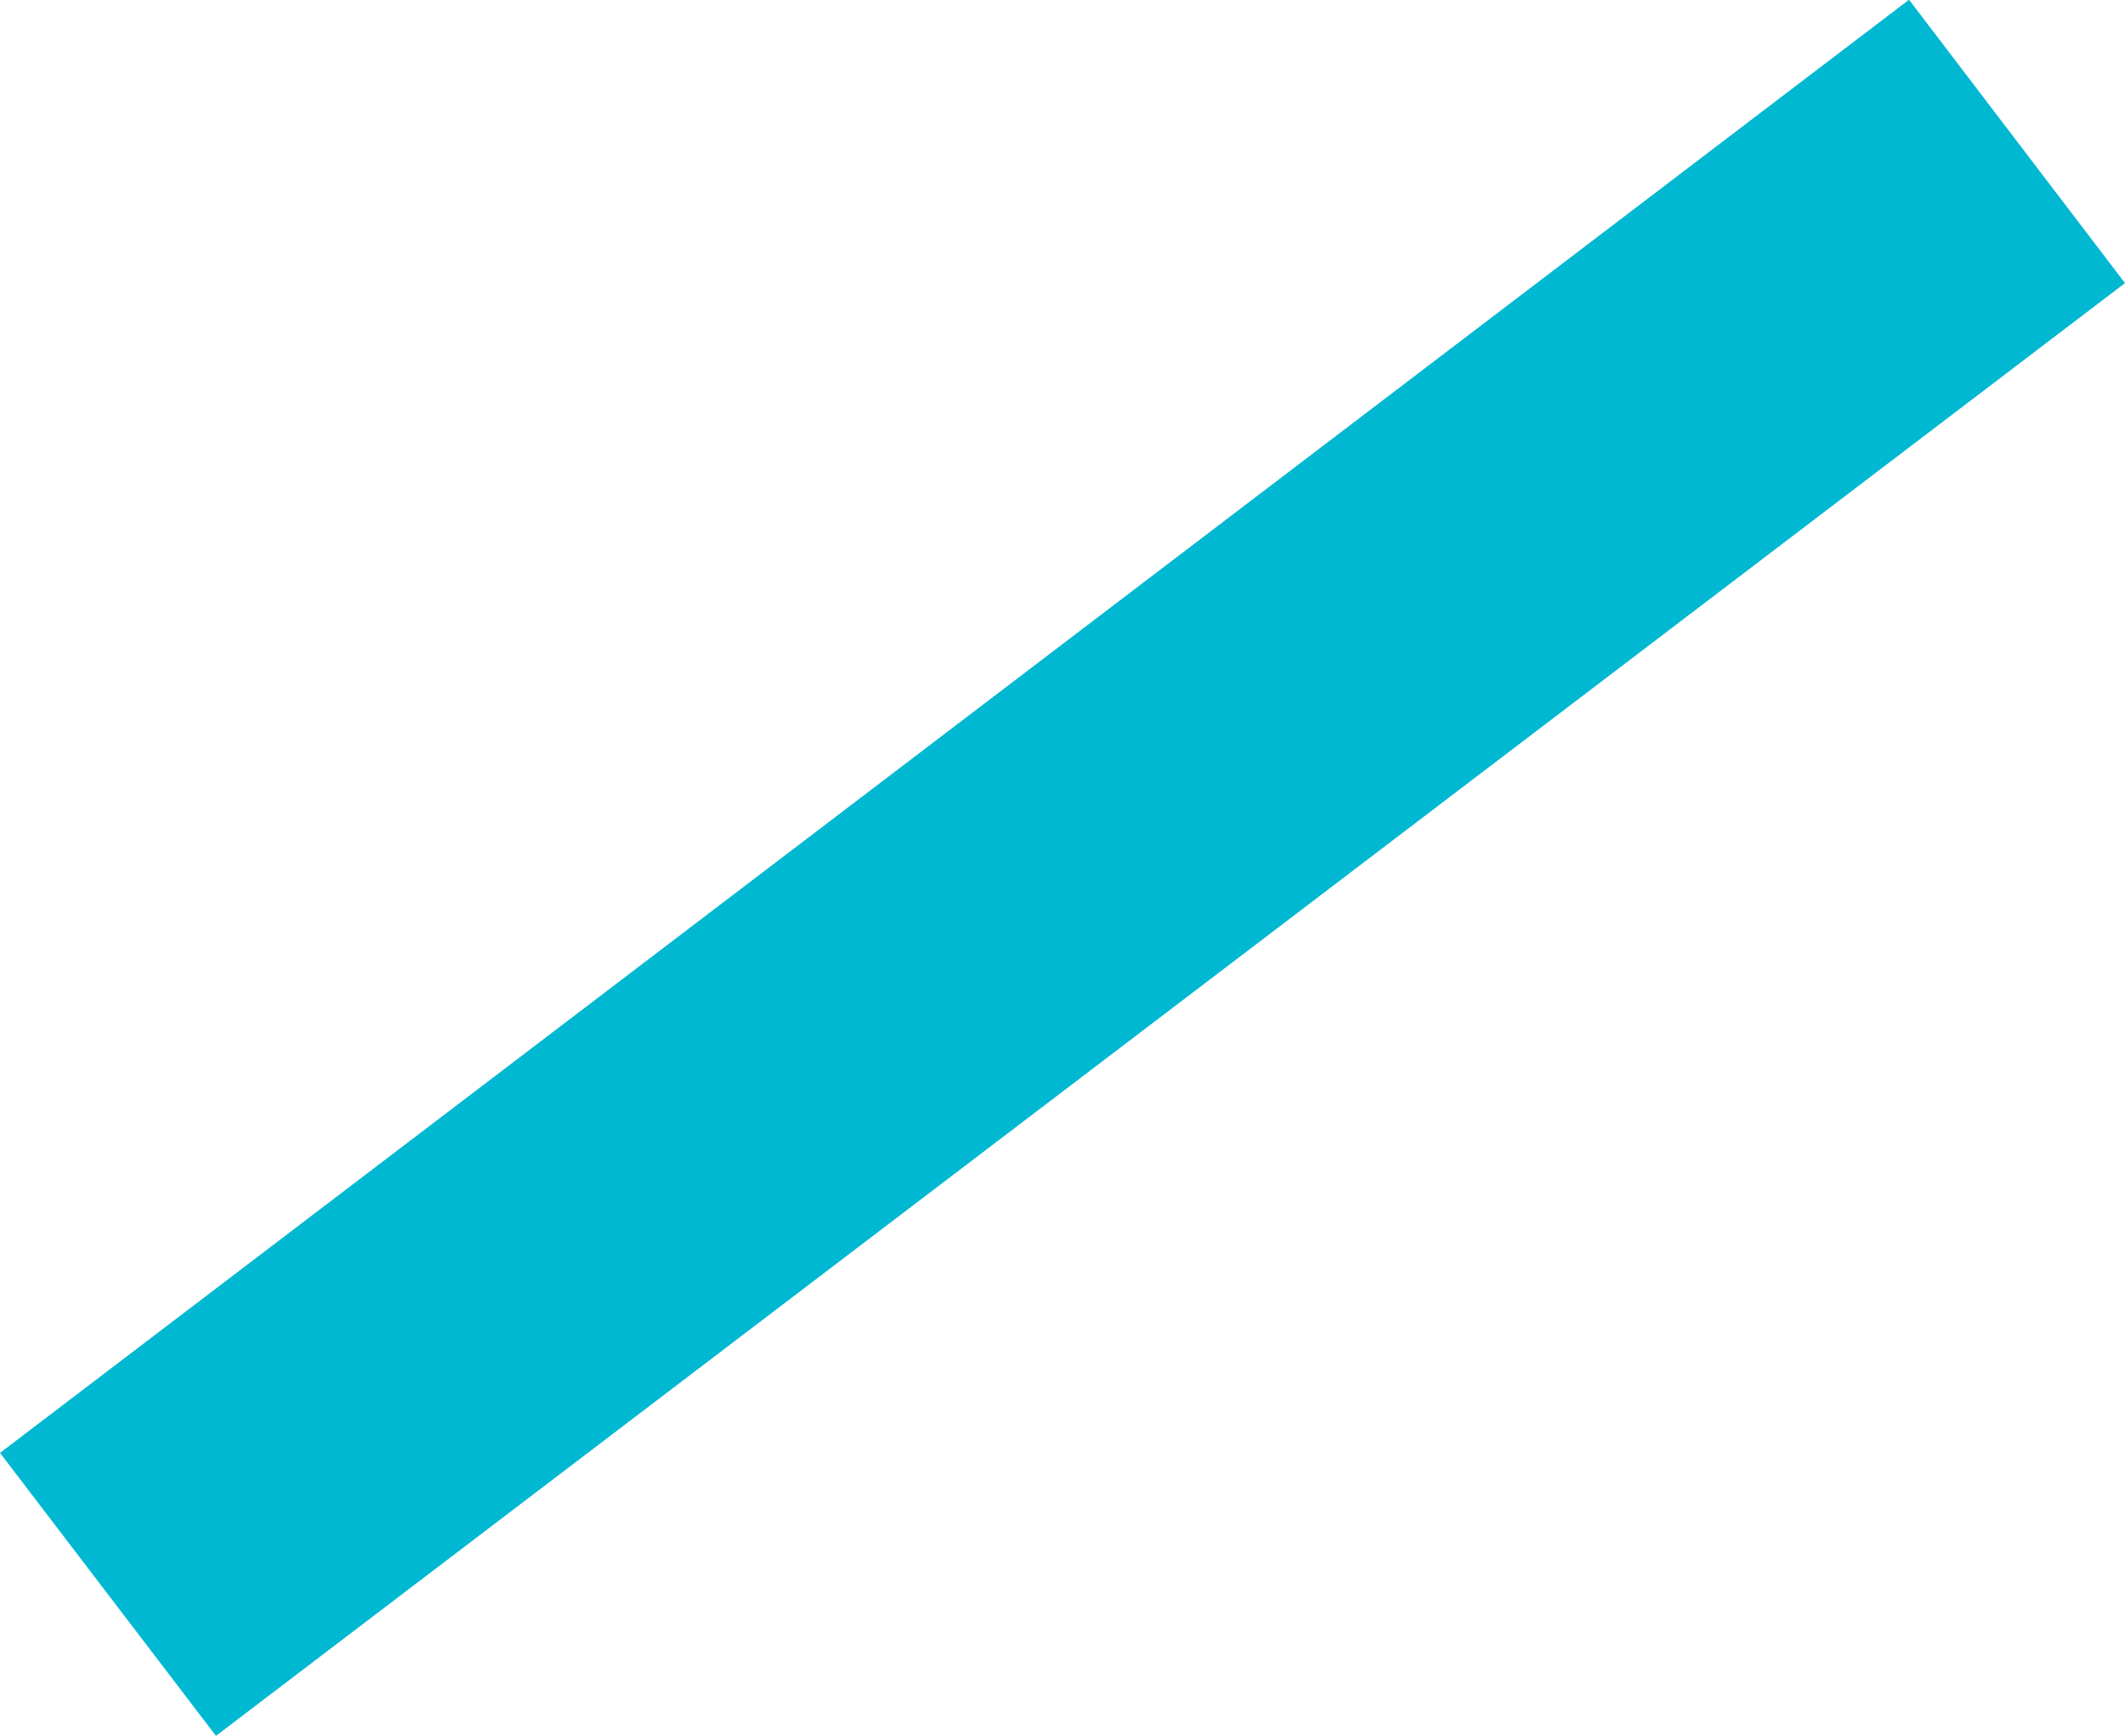
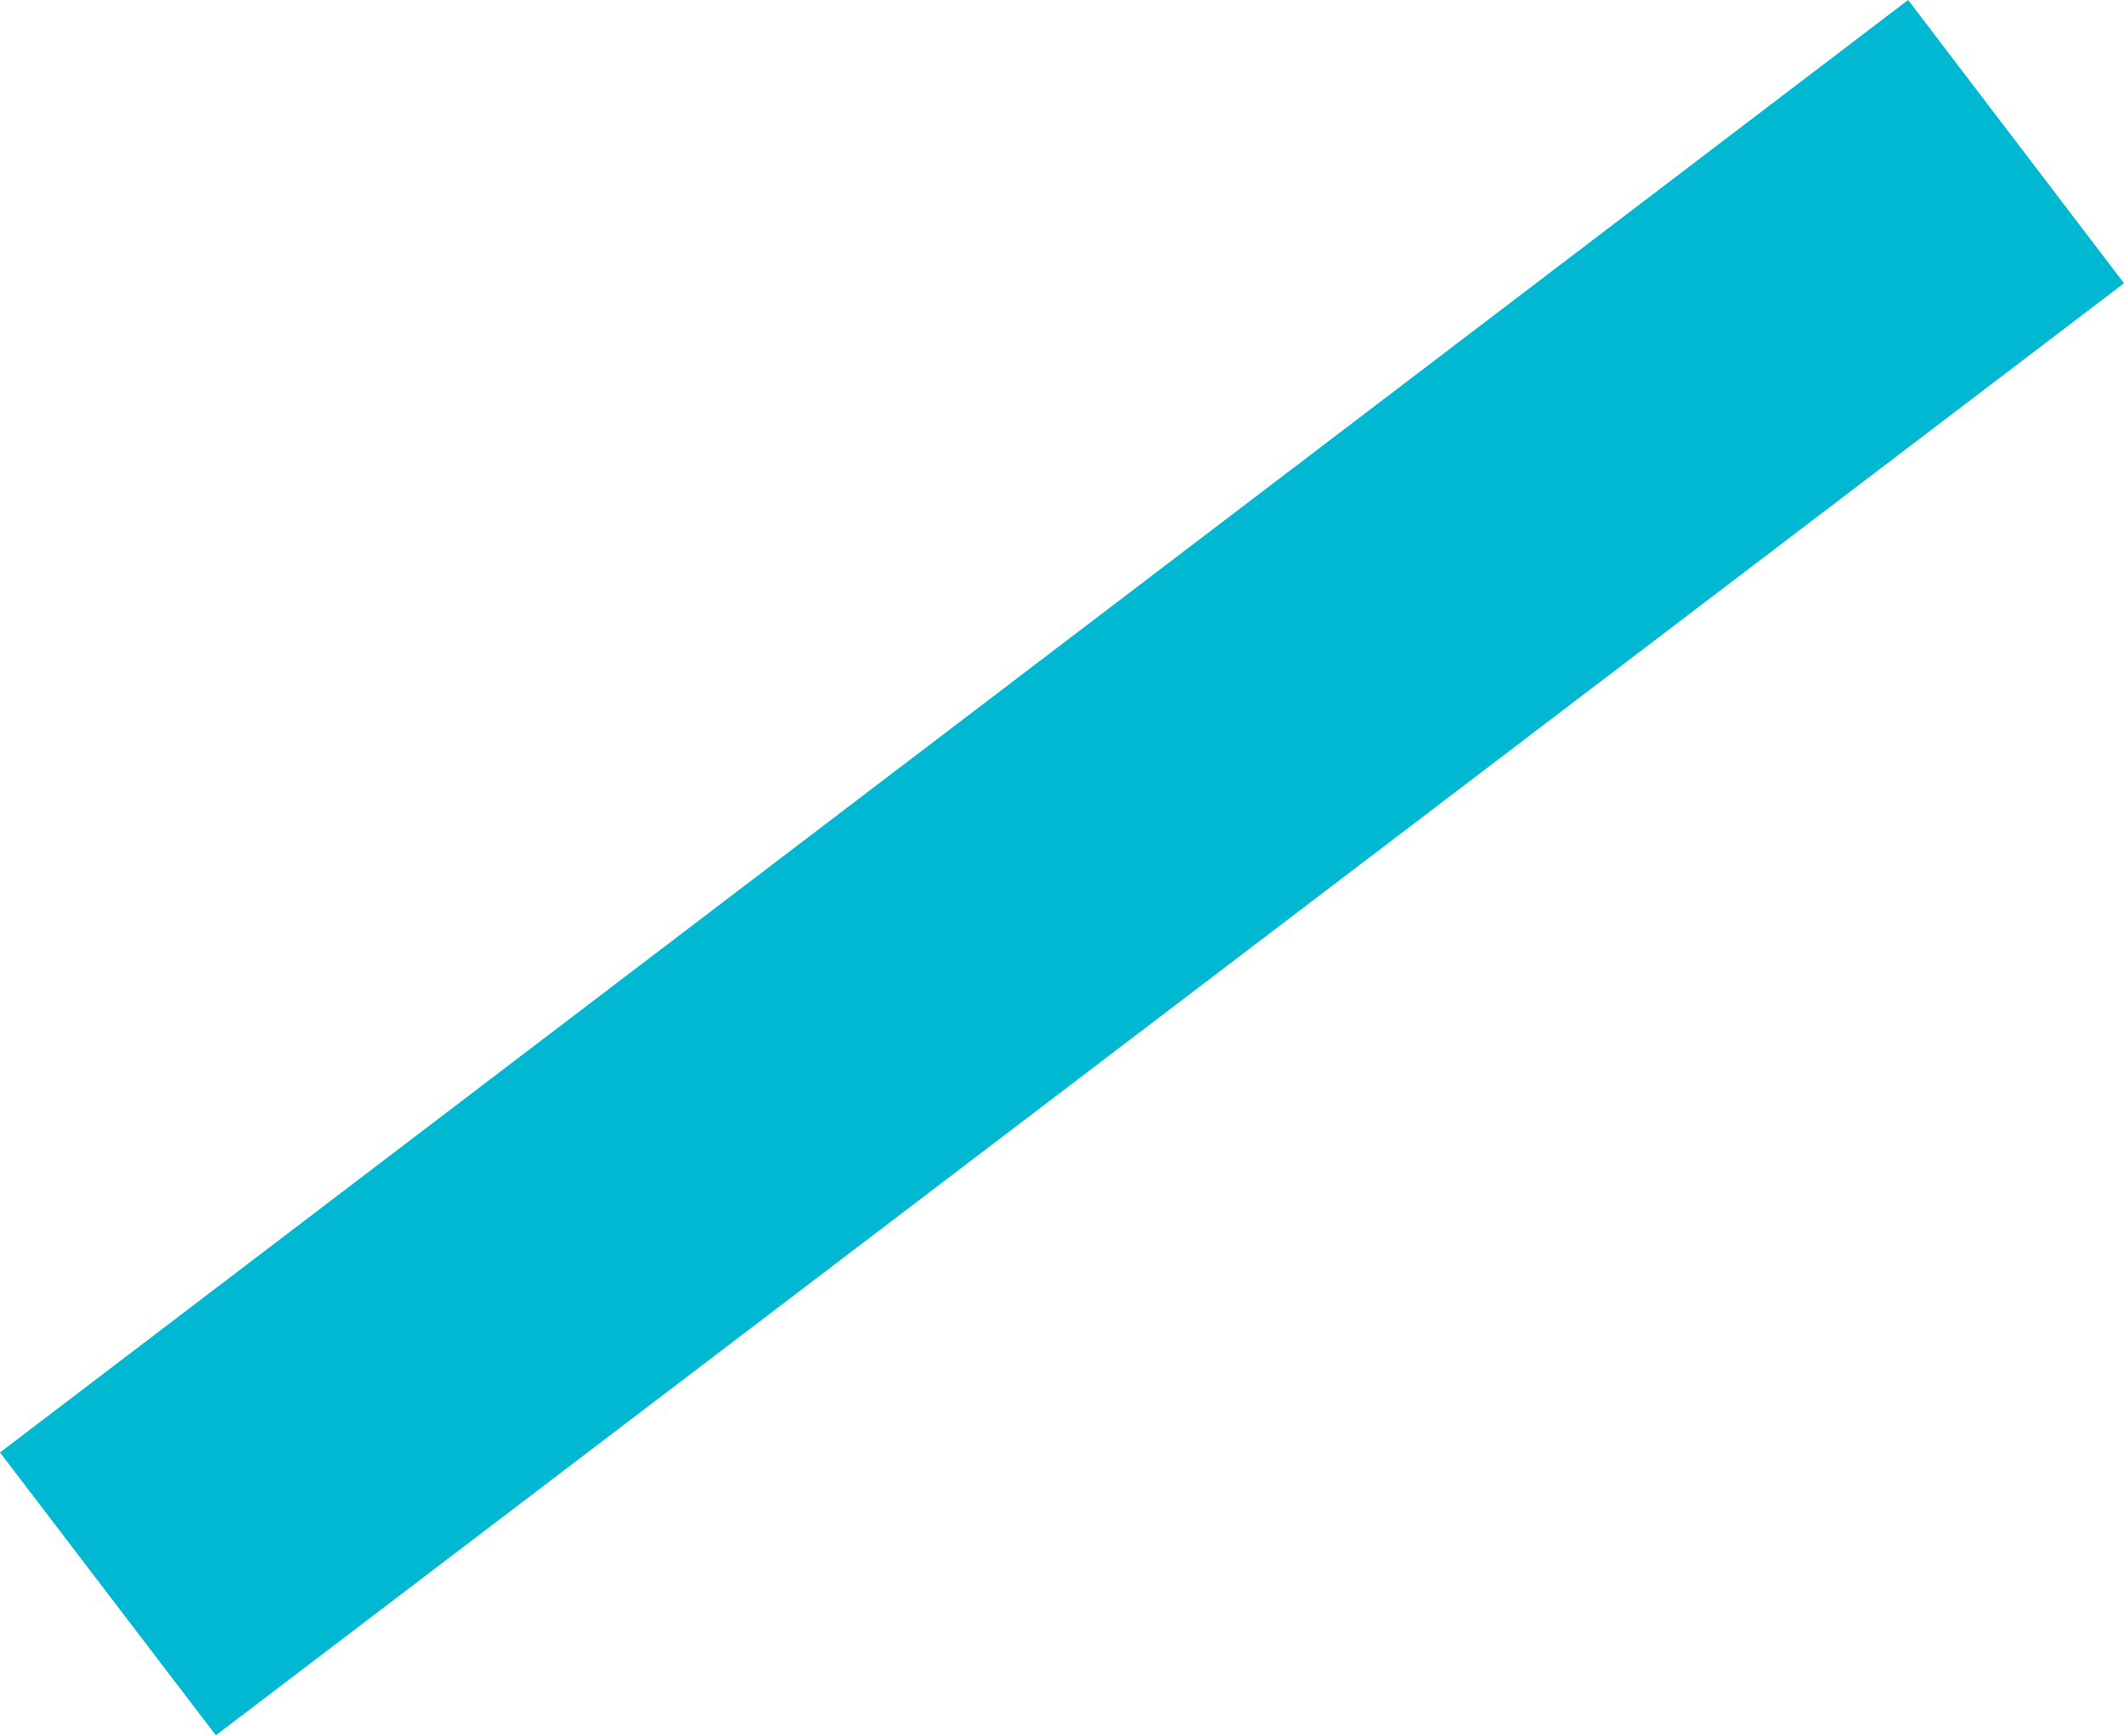
- <svg xmlns="http://www.w3.org/2000/svg" viewBox="0 0 300 245.02">
-   <defs>
-     <style>.cls-1{fill:#00b8d1;}</style>
+ <svg xmlns="http://www.w3.org/2000/svg" viewBox="0 0 300 245.06" version="1.1" id="svg278" width="300" height="245.06">
+   <defs id="defs271">
+     <style id="style269">.cls-1{fill:#00b8d1;}</style>
  </defs>
-   <g id="Layer_8" data-name="Layer 8">
-     <path class="cls-1" d="M269.51,0,300,40,30.49,245.06,0,205.12Z" transform="translate(0 -0.04)" />
+   <g id="Layer_8" data-name="Layer 8" transform="translate(0,0.04)">
+     <path class="cls-1" d="M 269.51,0 300,40 30.49,245.06 0,205.12 Z" transform="translate(0,-0.04)" id="path275" />
  </g>
</svg>
